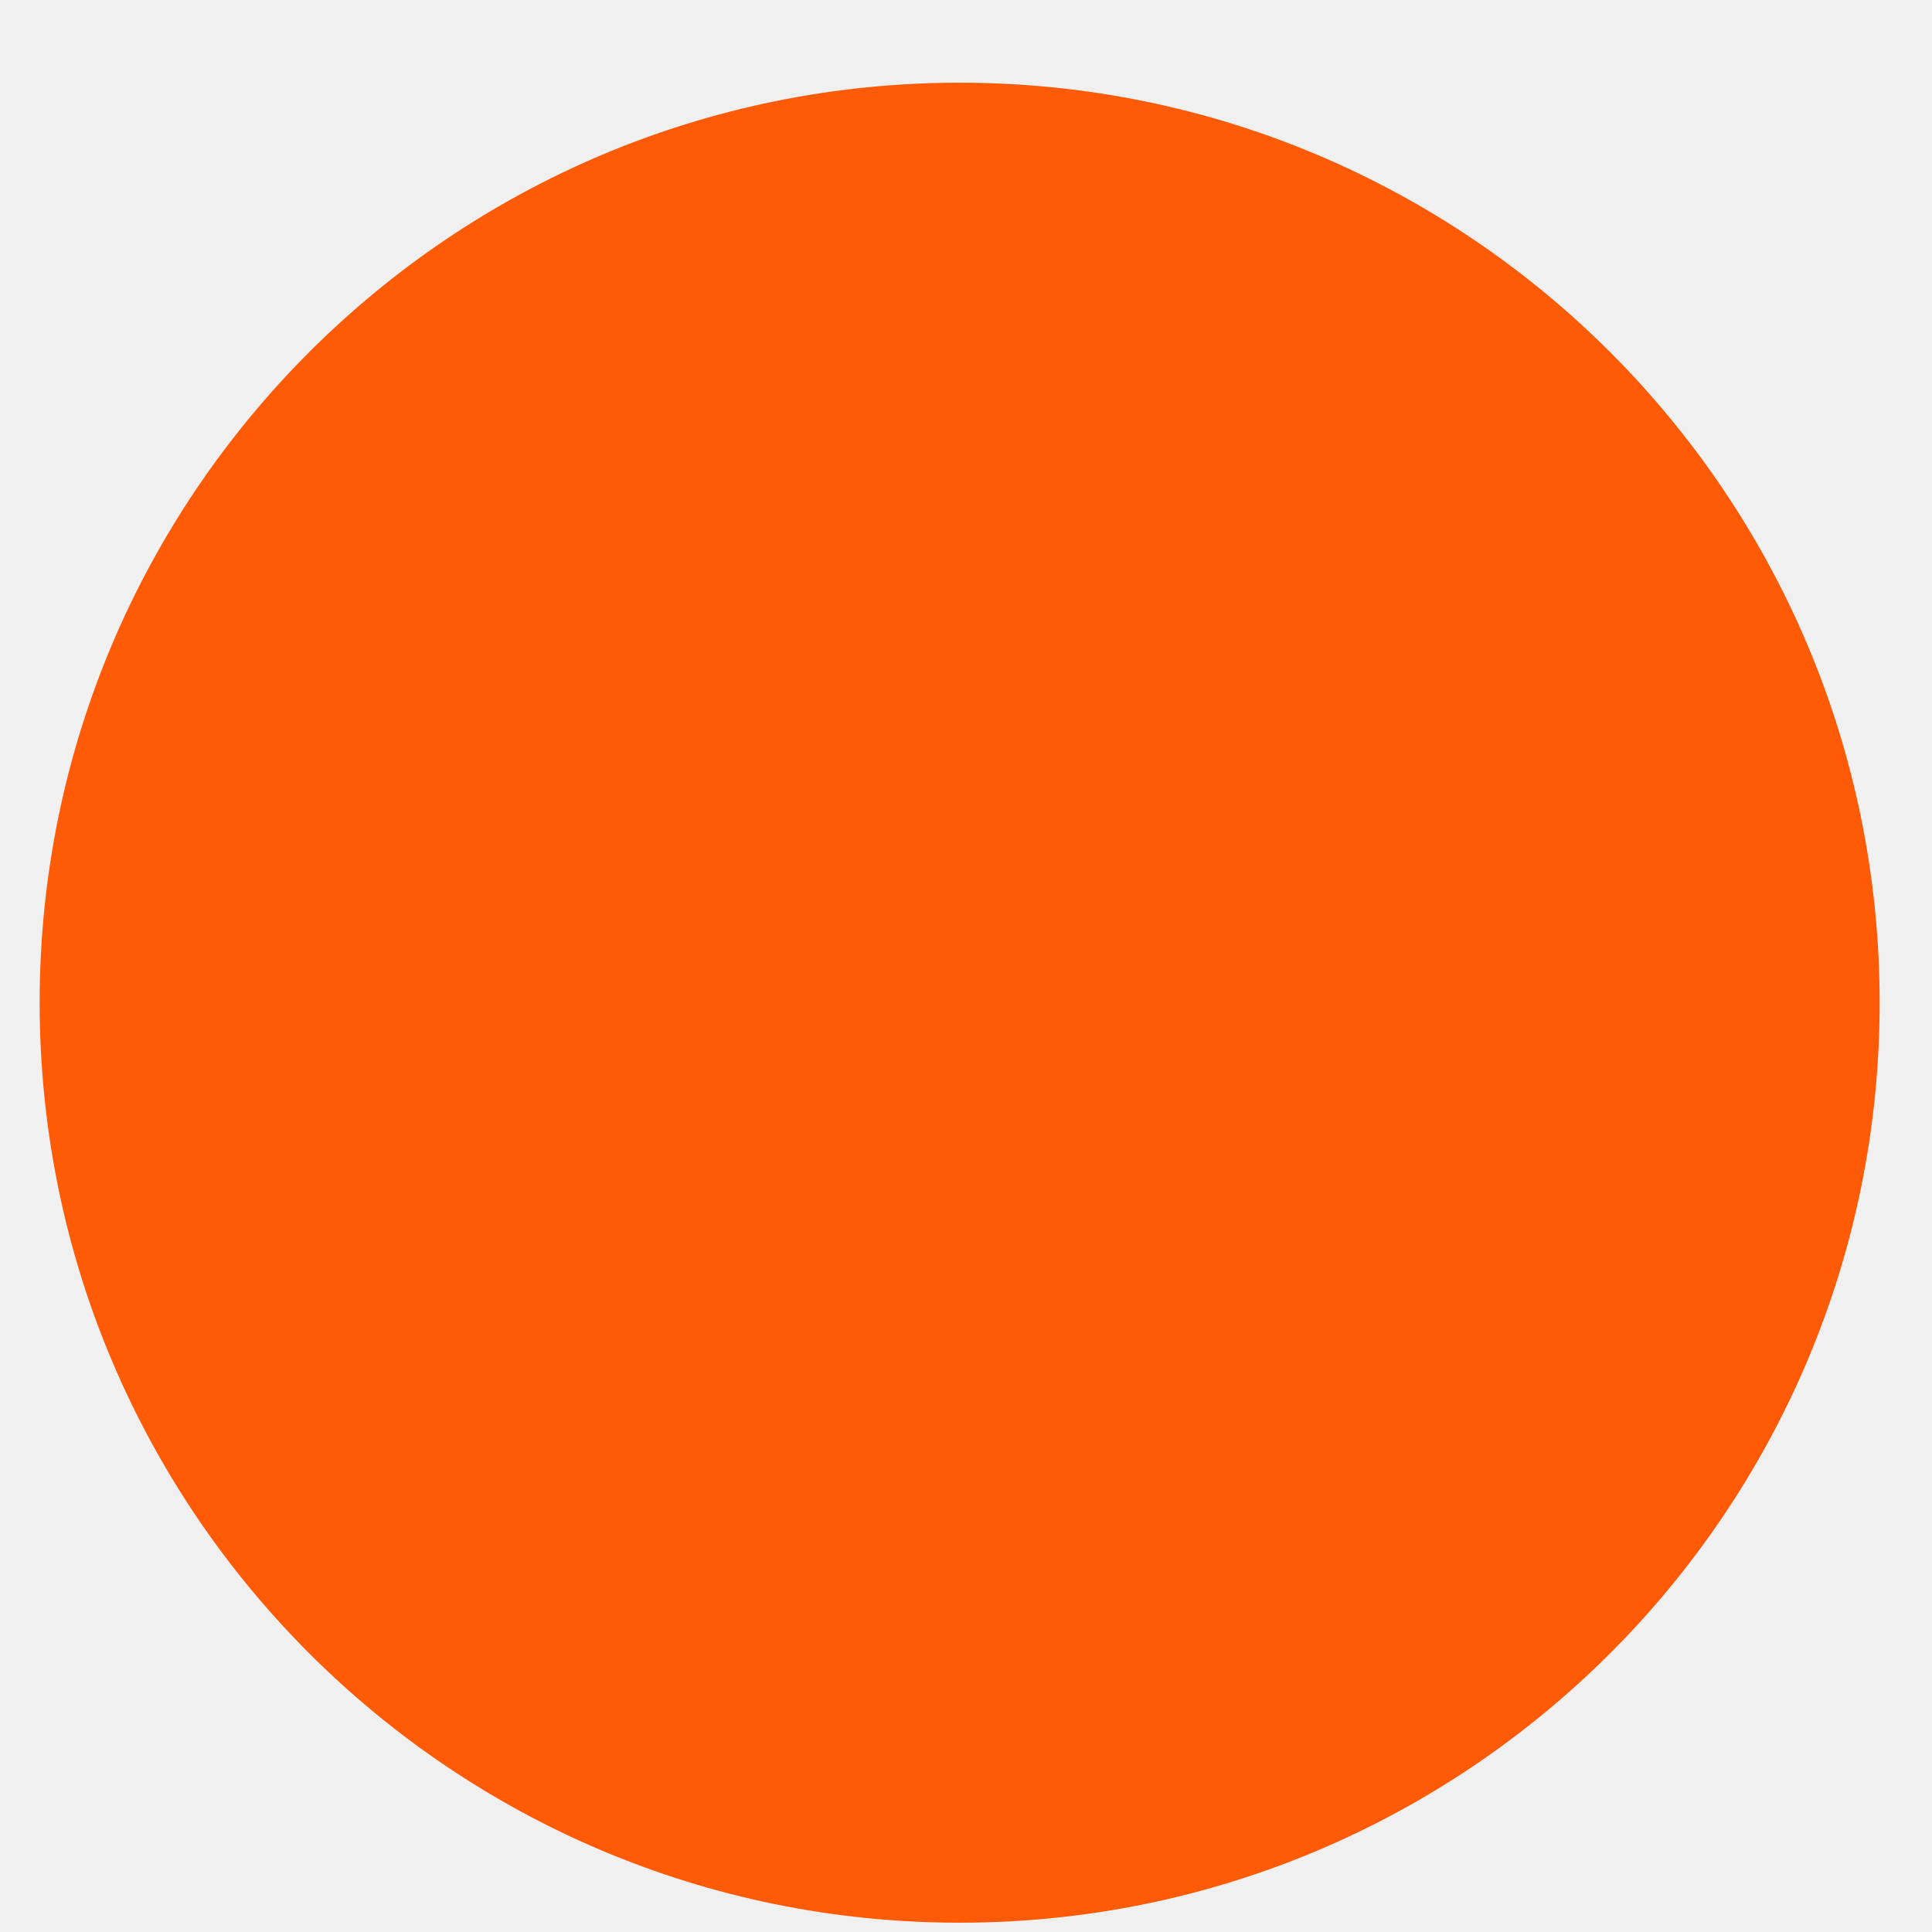
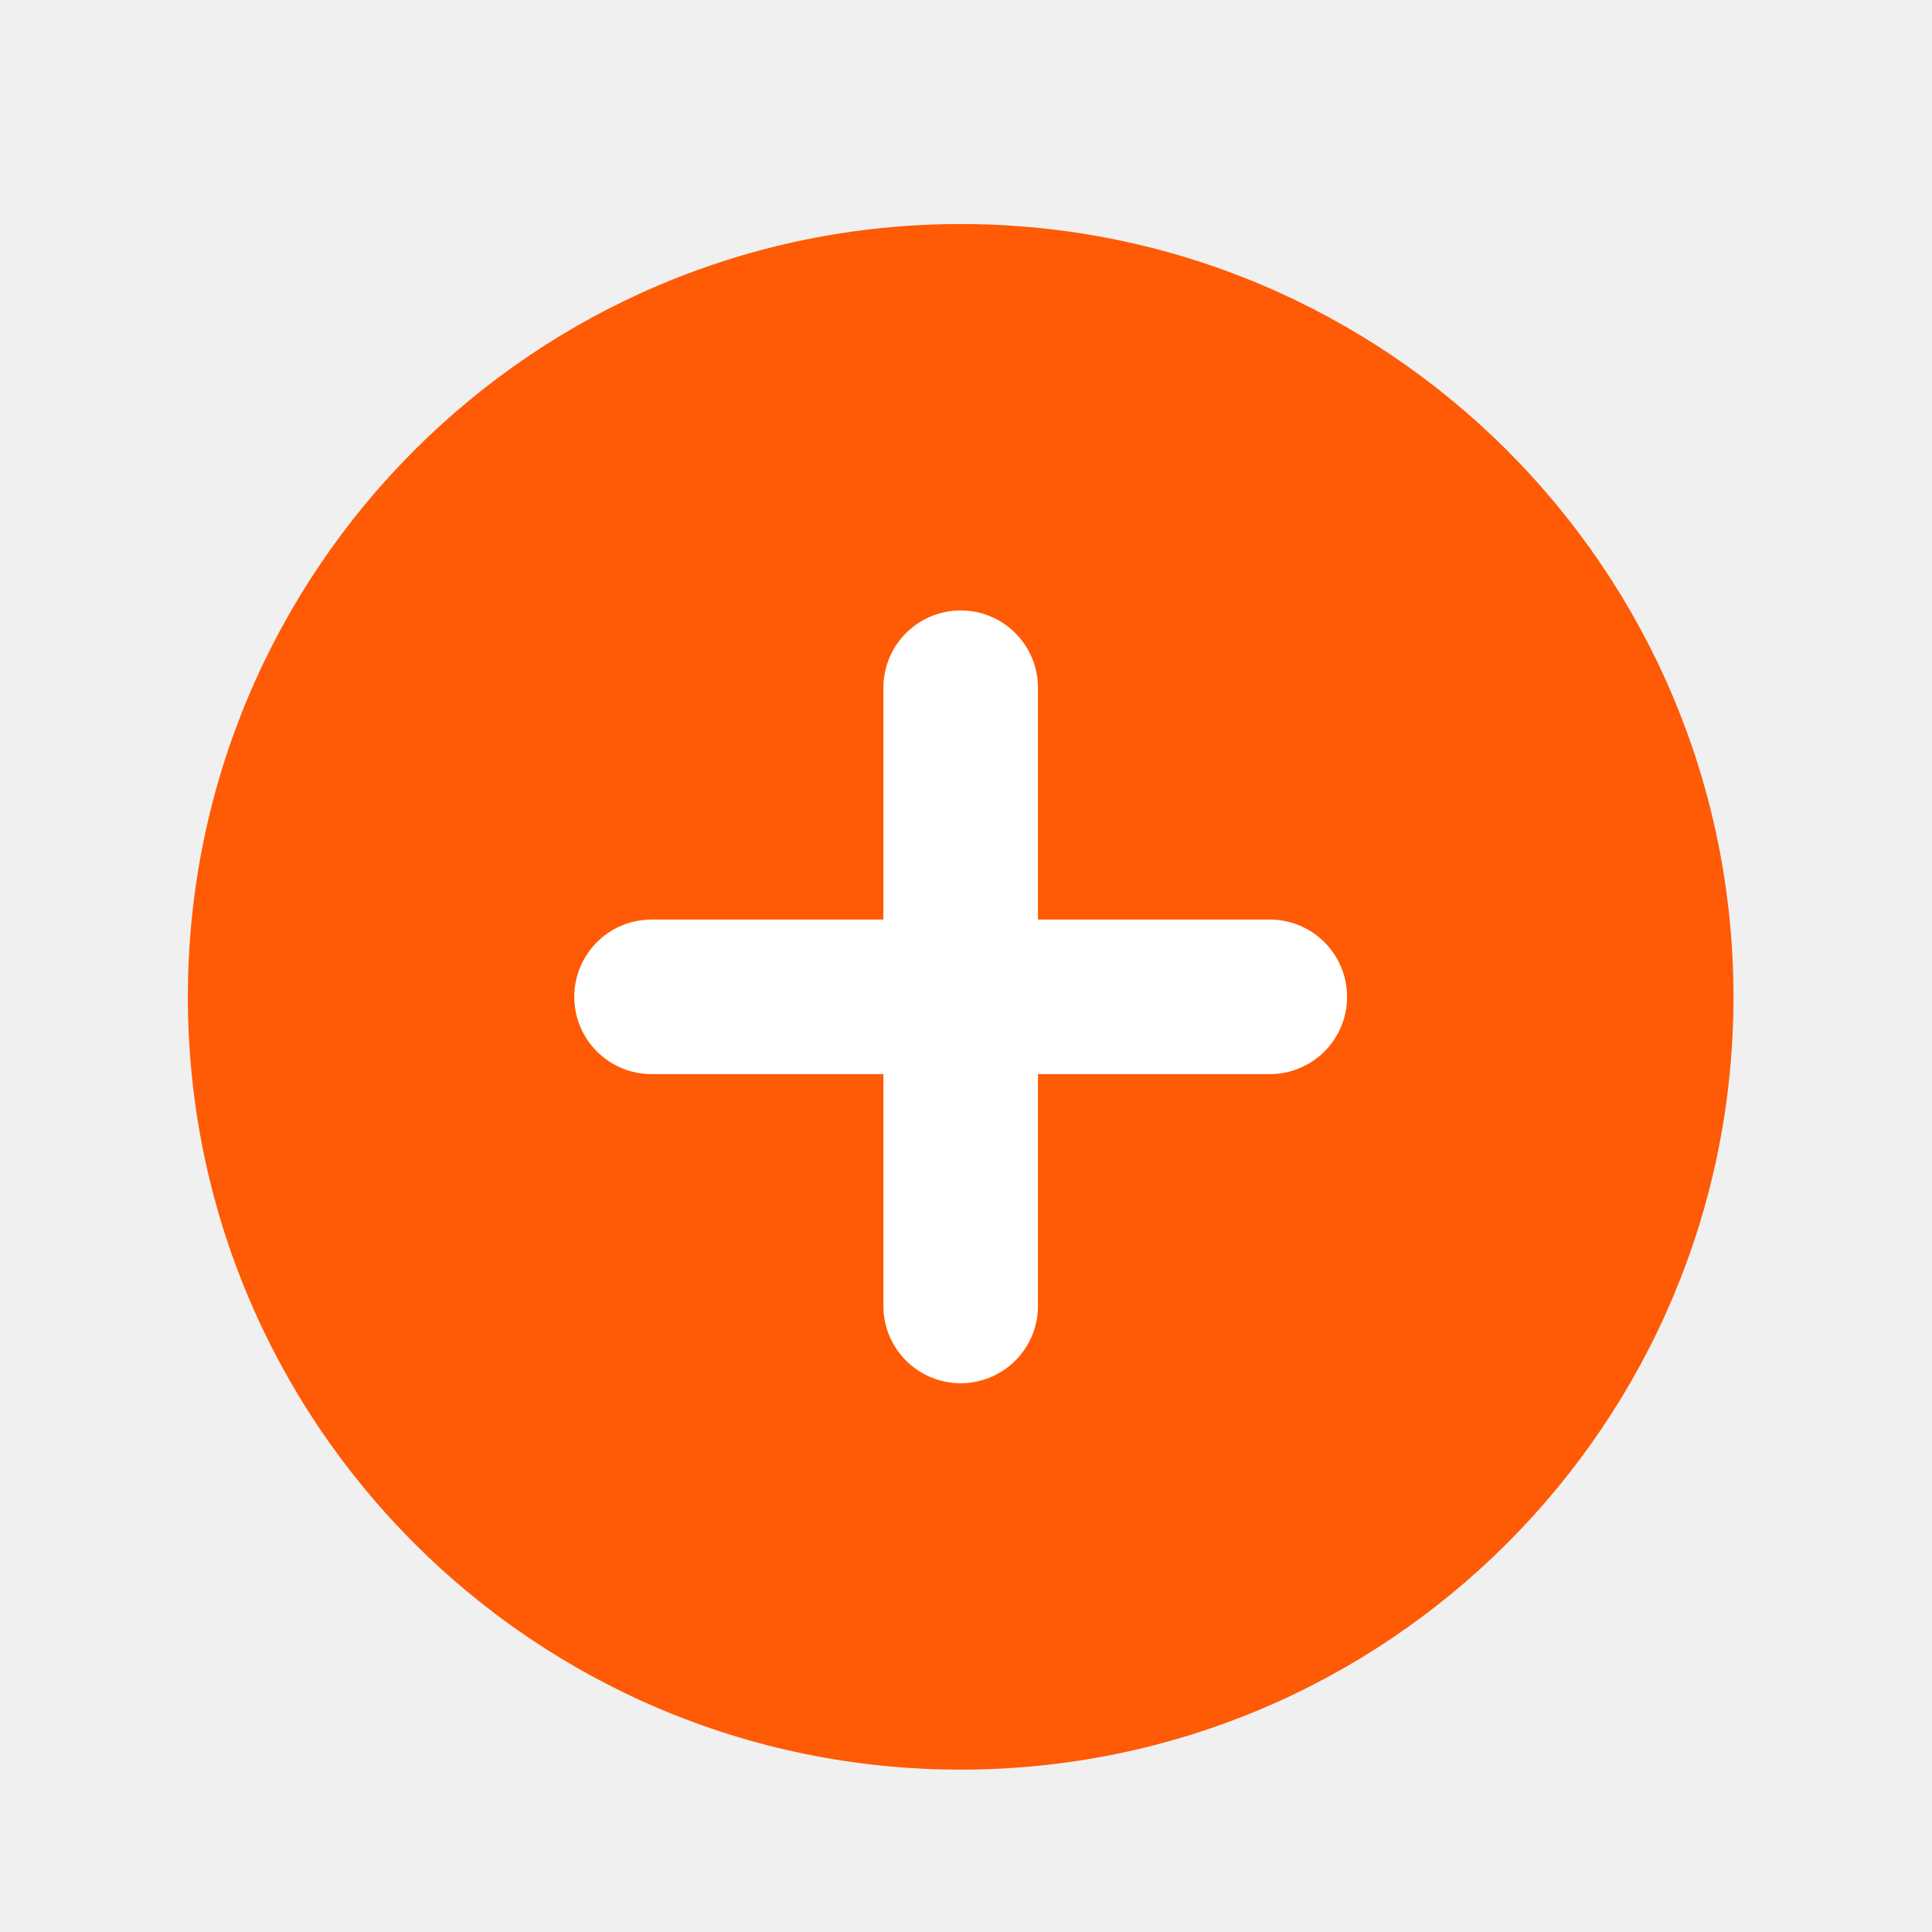
- <svg xmlns="http://www.w3.org/2000/svg" width="21" height="21" viewBox="0 0 21 21" fill="none">
-   <path d="M10.431 20.899C15.954 20.899 20.431 16.422 20.431 10.899C20.431 5.377 15.954 0.899 10.431 0.899C4.908 0.899 0.431 5.377 0.431 10.899C0.431 16.422 4.908 20.899 10.431 20.899Z" fill="#FF5A05" />
+ <svg xmlns="http://www.w3.org/2000/svg" width="25" height="25" viewBox="0 0 25 25" fill="none">
+   <path d="M12.431 22.899C17.953 22.899 22.431 18.422 22.431 12.899C22.431 7.377 17.953 2.899 12.431 2.899C6.908 2.899 2.431 7.377 2.431 12.899C2.431 18.422 6.908 22.899 12.431 22.899Z" fill="#FF5A05" />
+   <path d="M12.431 8.899V16.899" stroke="white" stroke-width="2" stroke-linecap="round" stroke-linejoin="round" />
+   <path d="M8.431 12.899H16.431" stroke="white" stroke-width="2" stroke-linecap="round" stroke-linejoin="round" />
</svg>
